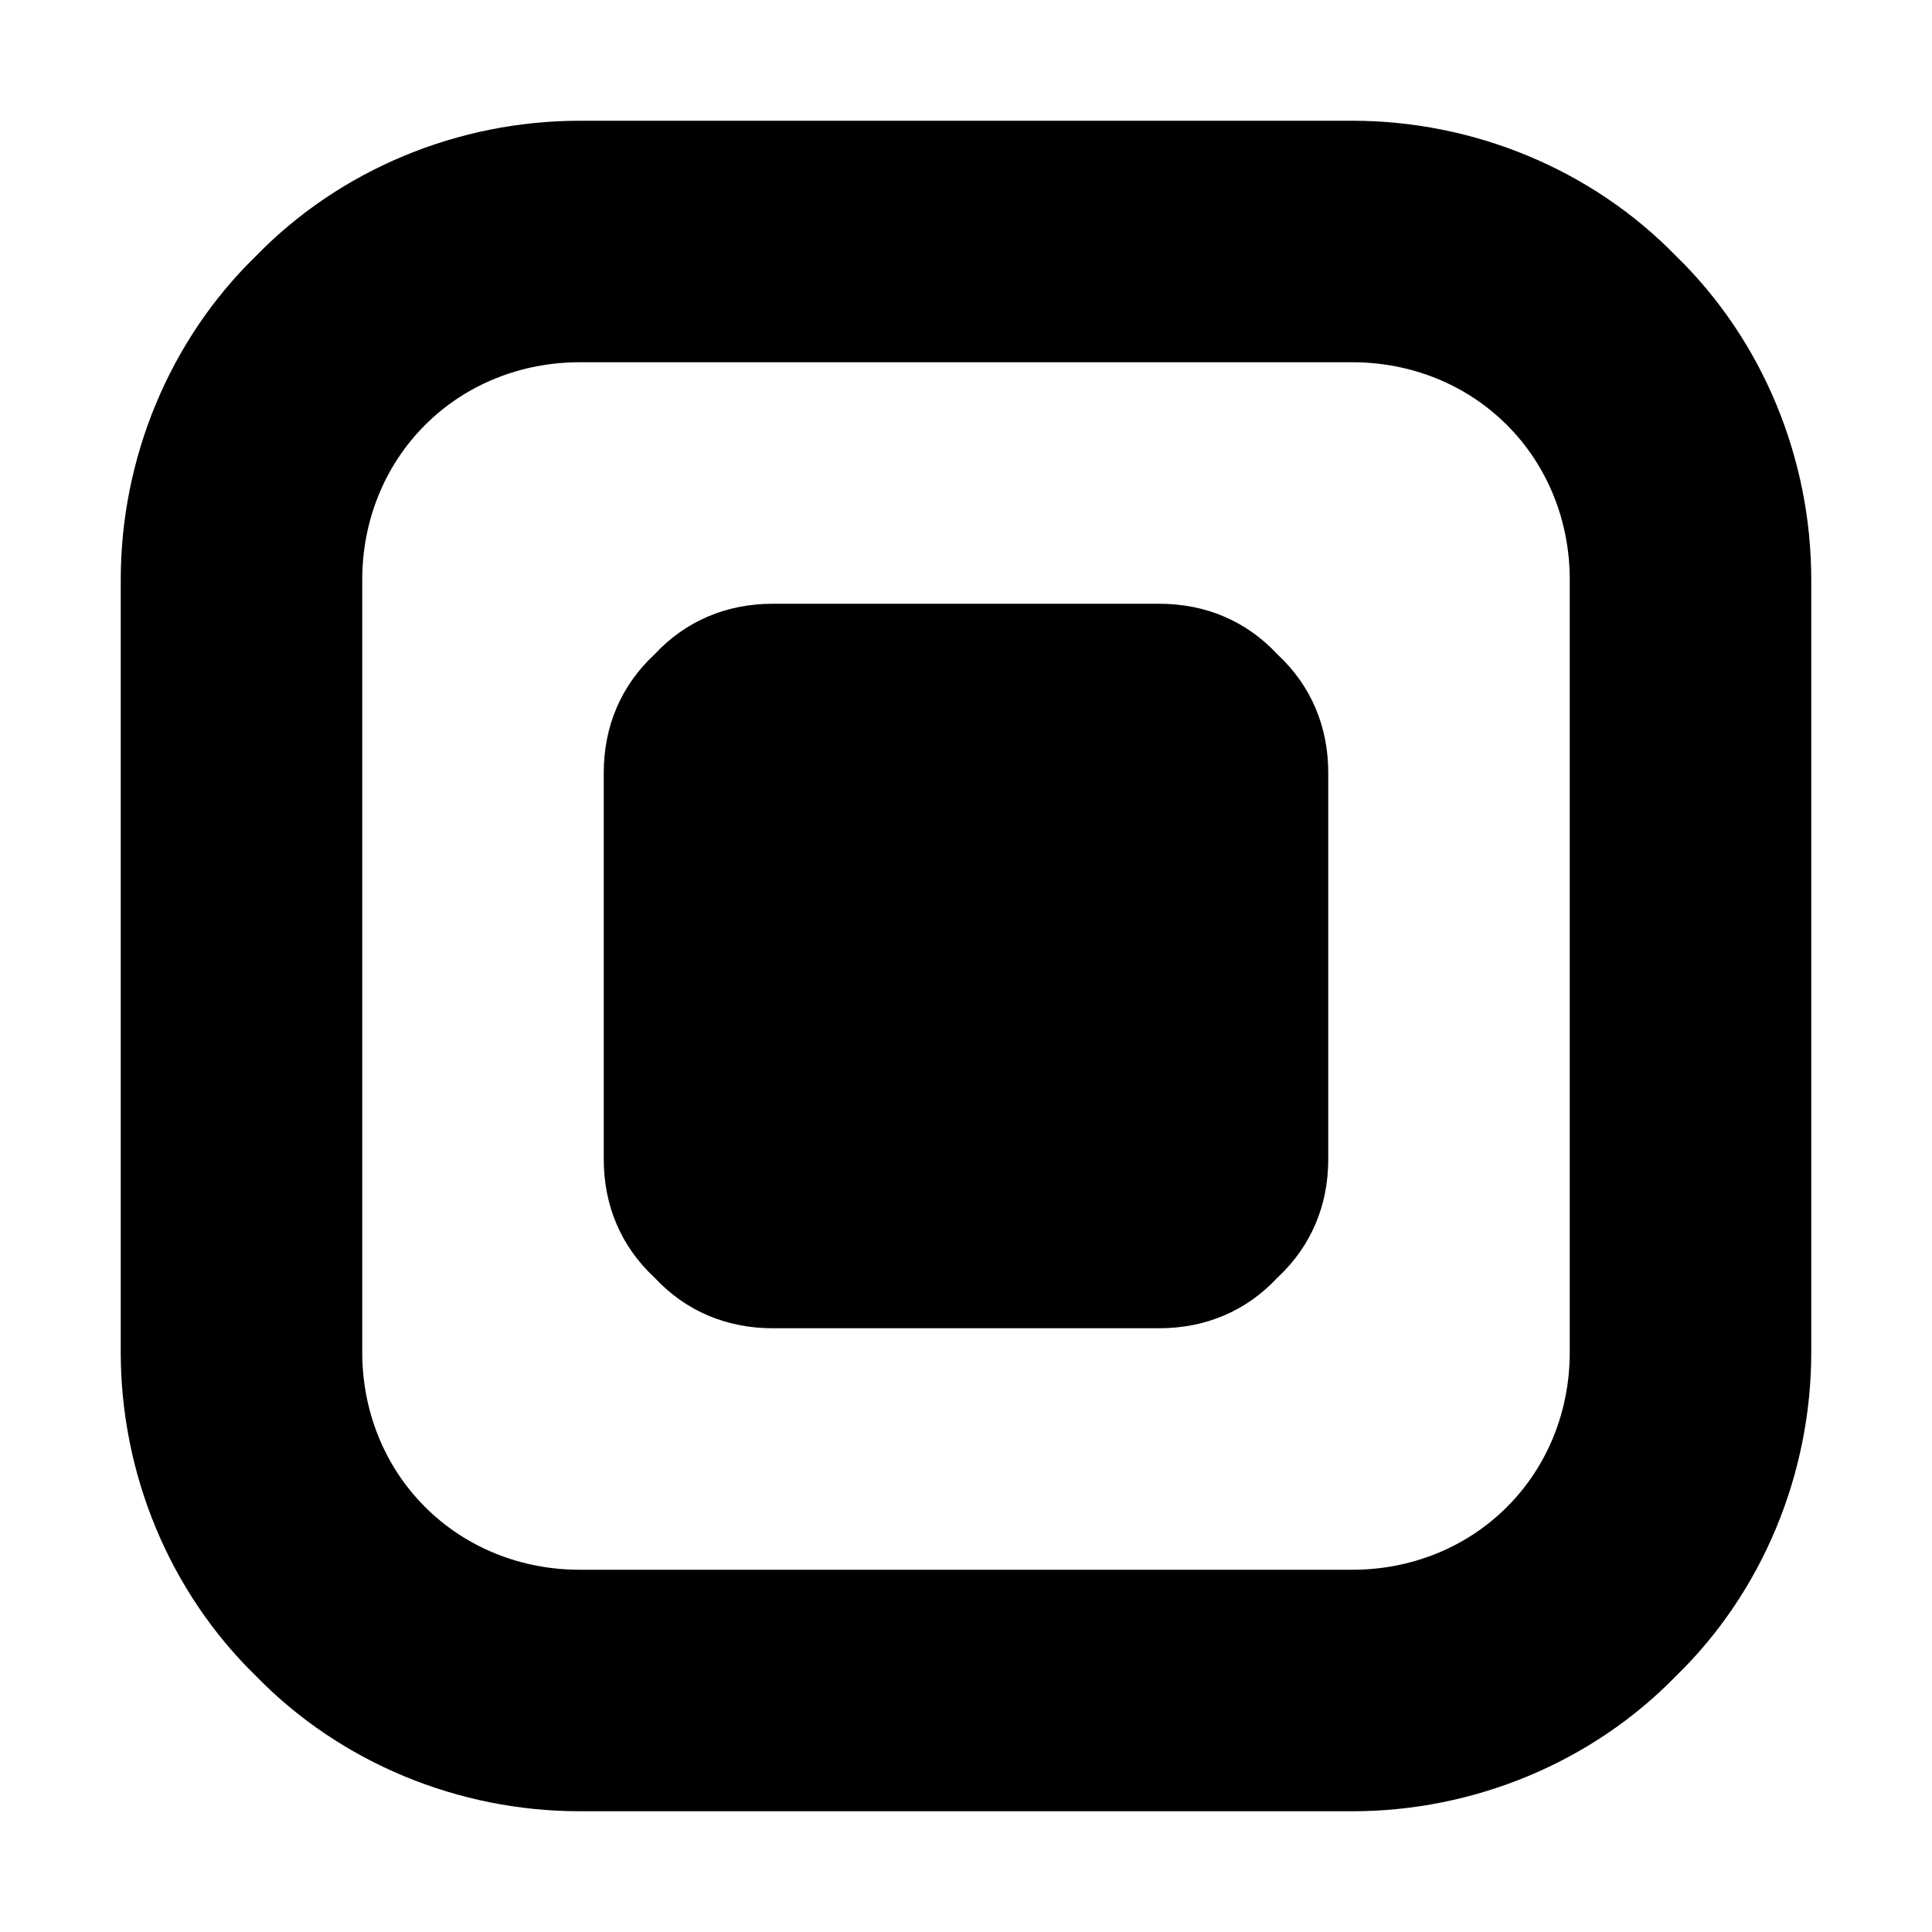
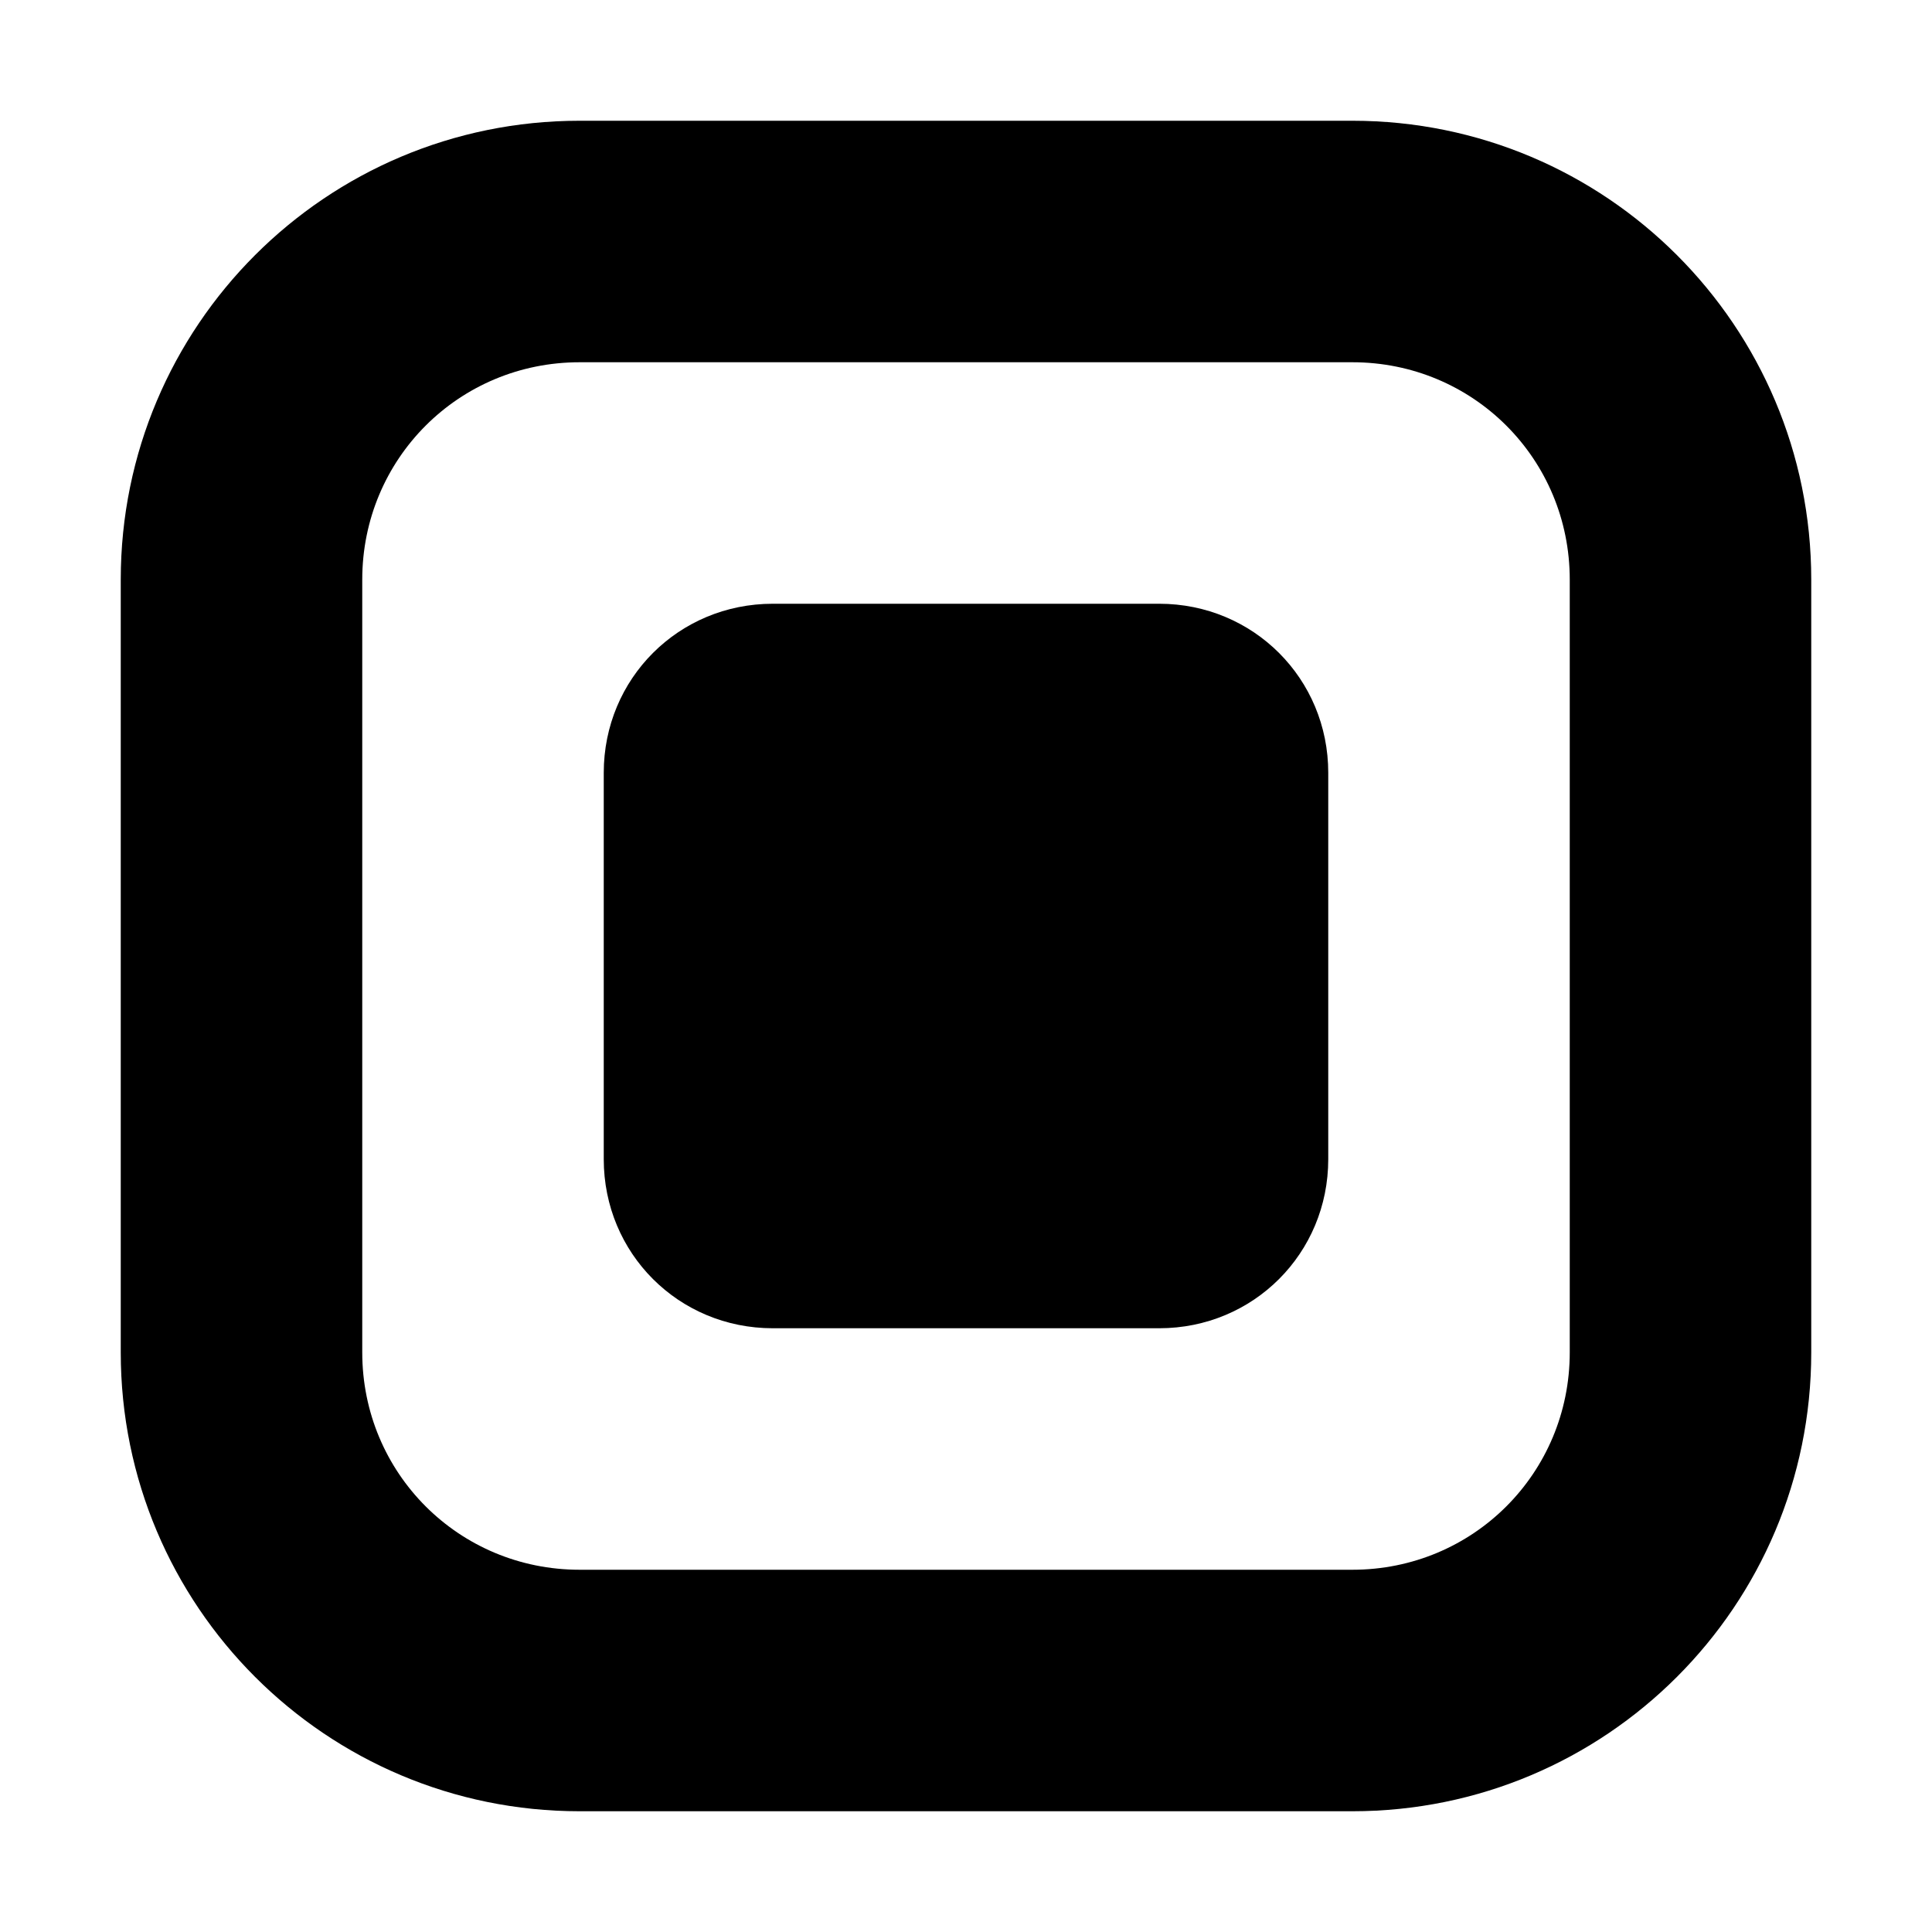
<svg xmlns="http://www.w3.org/2000/svg" viewBox="0 0 8 8" fill="currentColor" overflow="visible">
-   <path d="M2.4.5h3.2c.5 0 .99.2 1.34.56.36.35.56.84.56 1.34v3.2c0 .5-.2.99-.56 1.34-.35.36-.84.56-1.34.56h-3.2c-.5 0-.99-.2-1.34-.56-.36-.35-.56-.84-.56-1.34v-3.2c0-.5.2-.99.56-1.34.35-.36.84-.56 1.34-.56zm0 1c-.24 0-.47.09-.64.26-.17.17-.26.4-.26.64v3.2c0 .24.09.47.26.64.17.17.4.26.64.26h3.2c.24 0 .47-.09.64-.26.17-.17.26-.4.26-.64v-3.2c0-.24-.09-.47-.26-.64-.17-.17-.4-.26-.64-.26h-3.2z" />
-   <path d="M3.2 2.5h1.6c.19 0 .36.07.49.21.14.13.21.3.21.49v1.6c0 .19-.07.36-.21.49-.13.14-.3.21-.49.21h-1.6c-.19 0-.36-.07-.49-.21-.14-.13-.21-.3-.21-.49v-1.6c0-.19.07-.36.21-.49.13-.14.3-.21.49-.21z" />
+   <path d="M2.4.5h3.2c1.05 0 1.9.85 1.9 1.9v3.2c0 1.05-.85 1.9-1.9 1.9h-3.2c-1.05 0-1.9-.85-1.9-1.9v-3.2c0-1.05.85-1.9 1.9-1.9zm0 1c-.5 0-.9.4-.9.9v3.2c0 .5.4.9.9.9h3.2c.5 0 .9-.4.9-.9v-3.2c0-.5-.4-.9-.9-.9h-3.2z" />
+   <path d="M3.2 2.5h1.6c.39 0 .7.31.7.7v1.6c0 .39-.31.7-.7.7h-1.6c-.39 0-.7-.31-.7-.7v-1.6c0-.39.31-.7.7-.7z" />
</svg>
